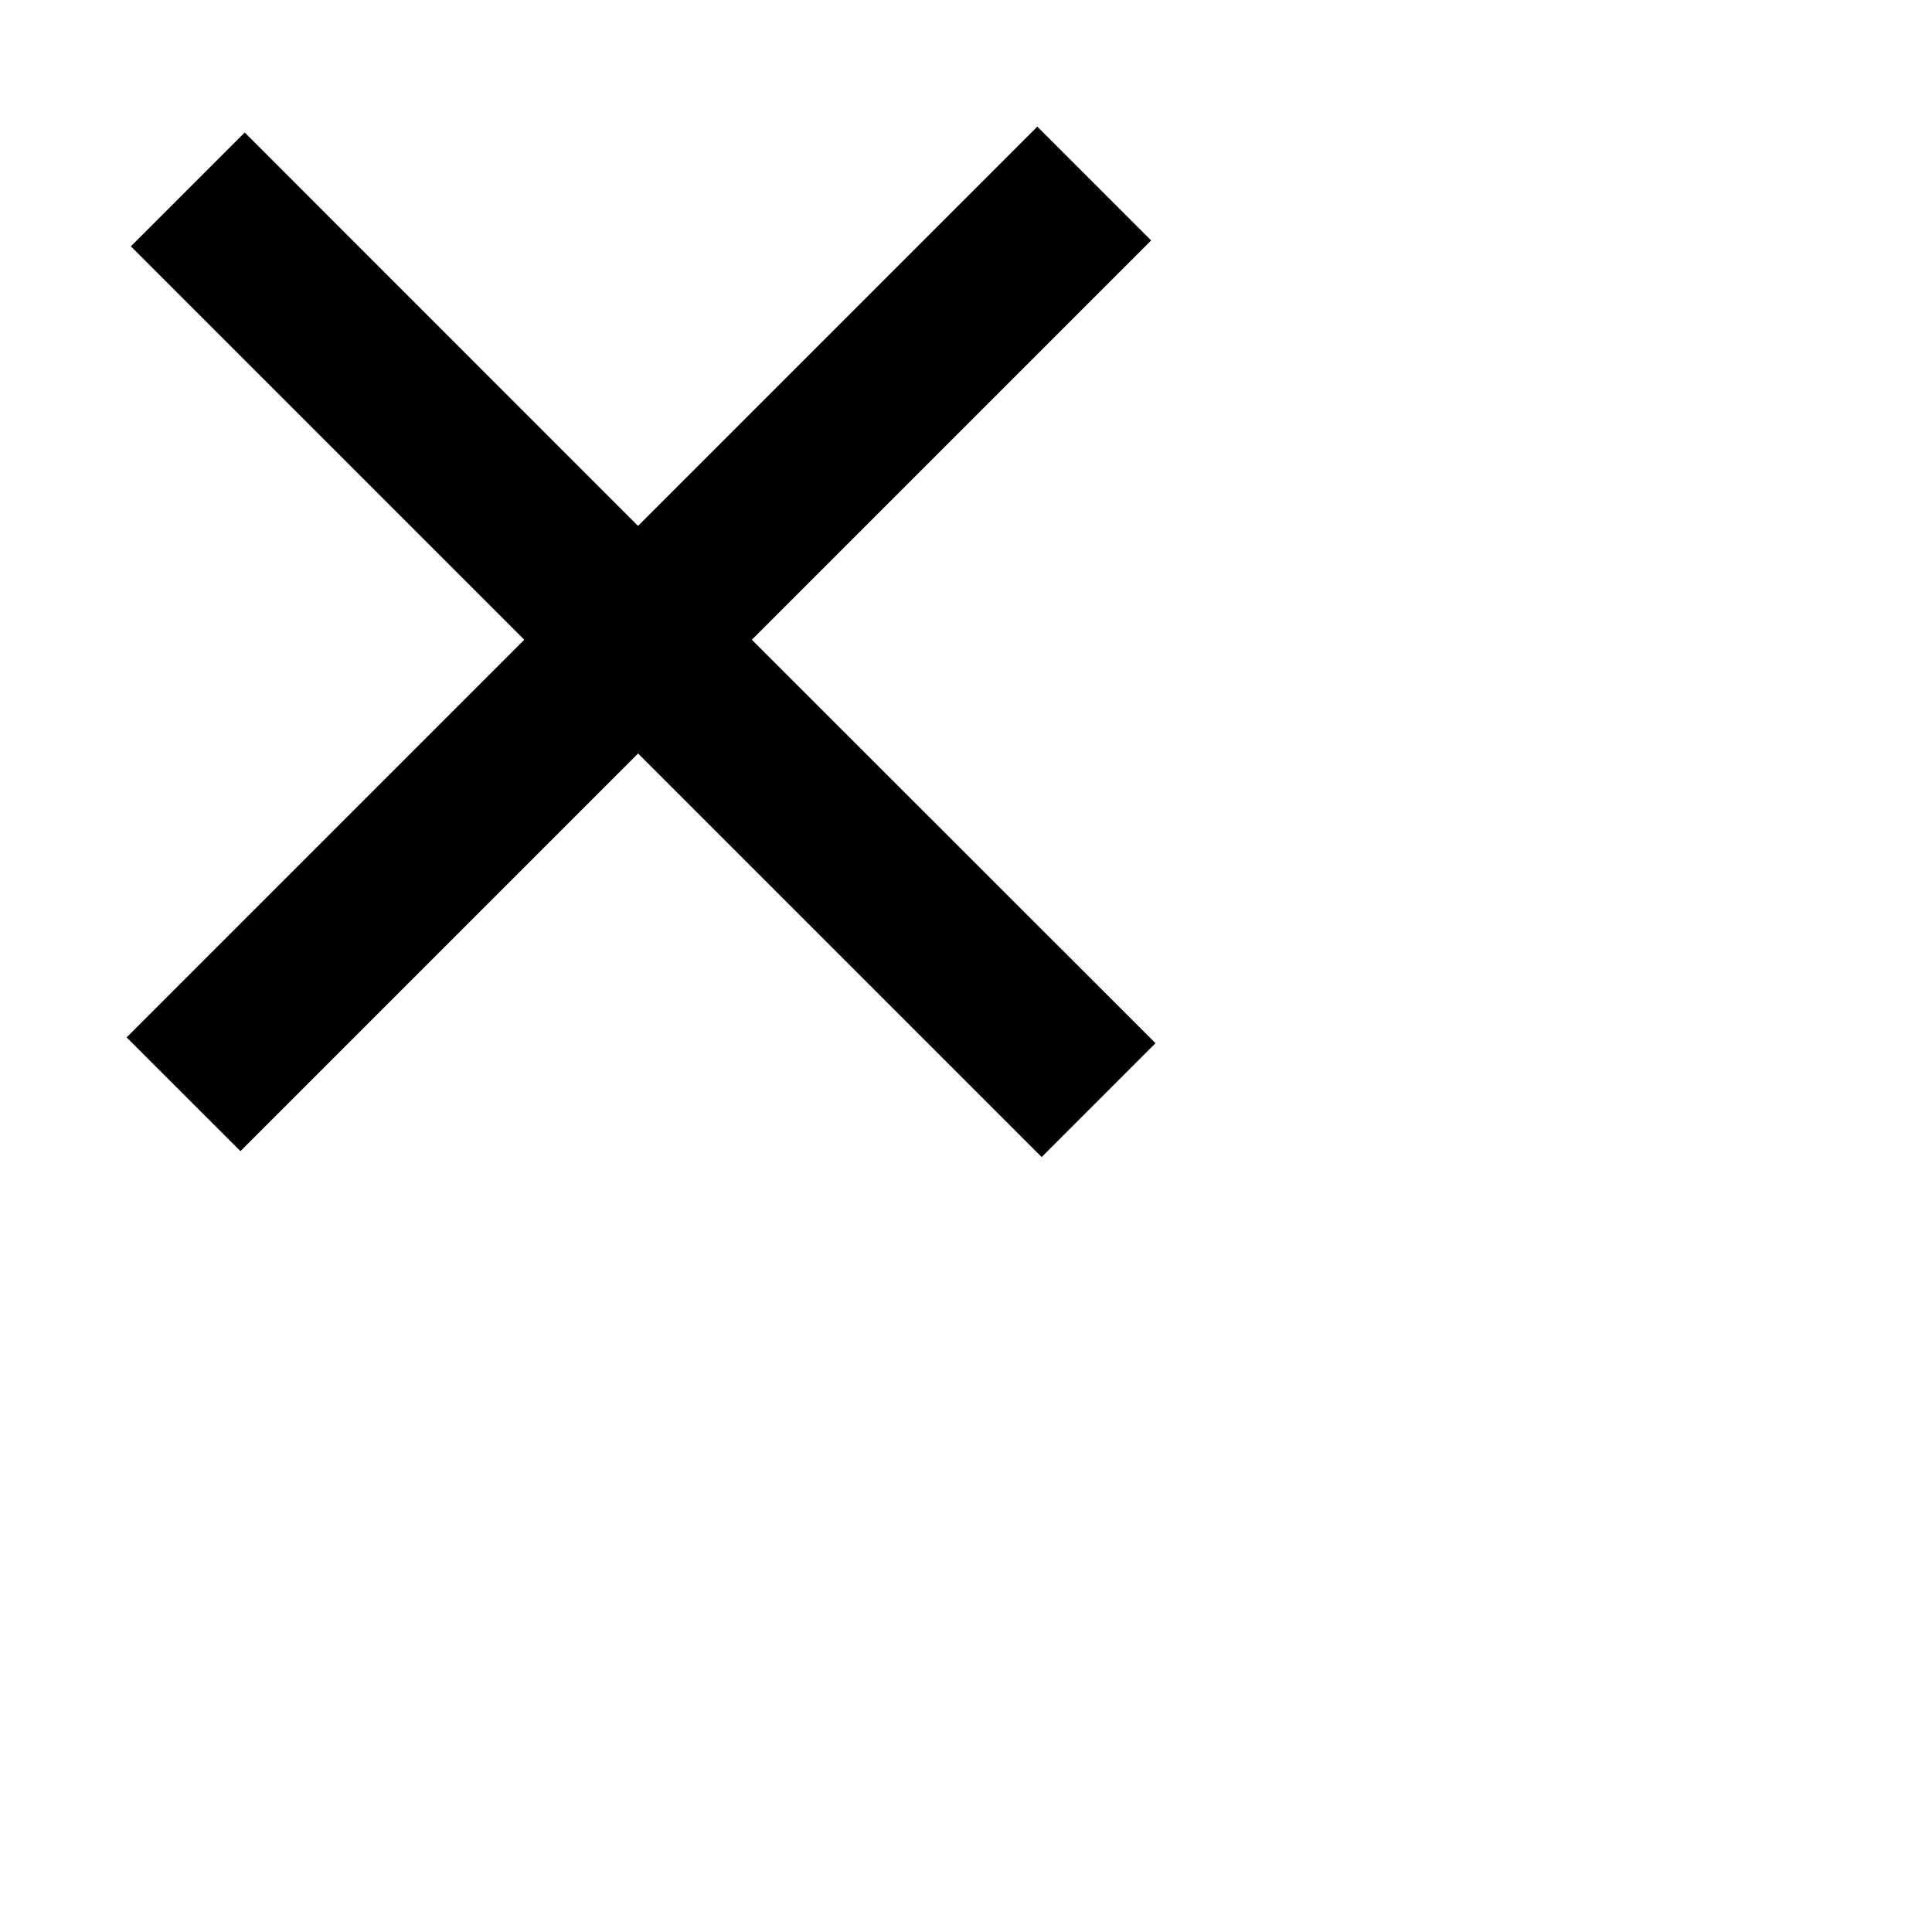
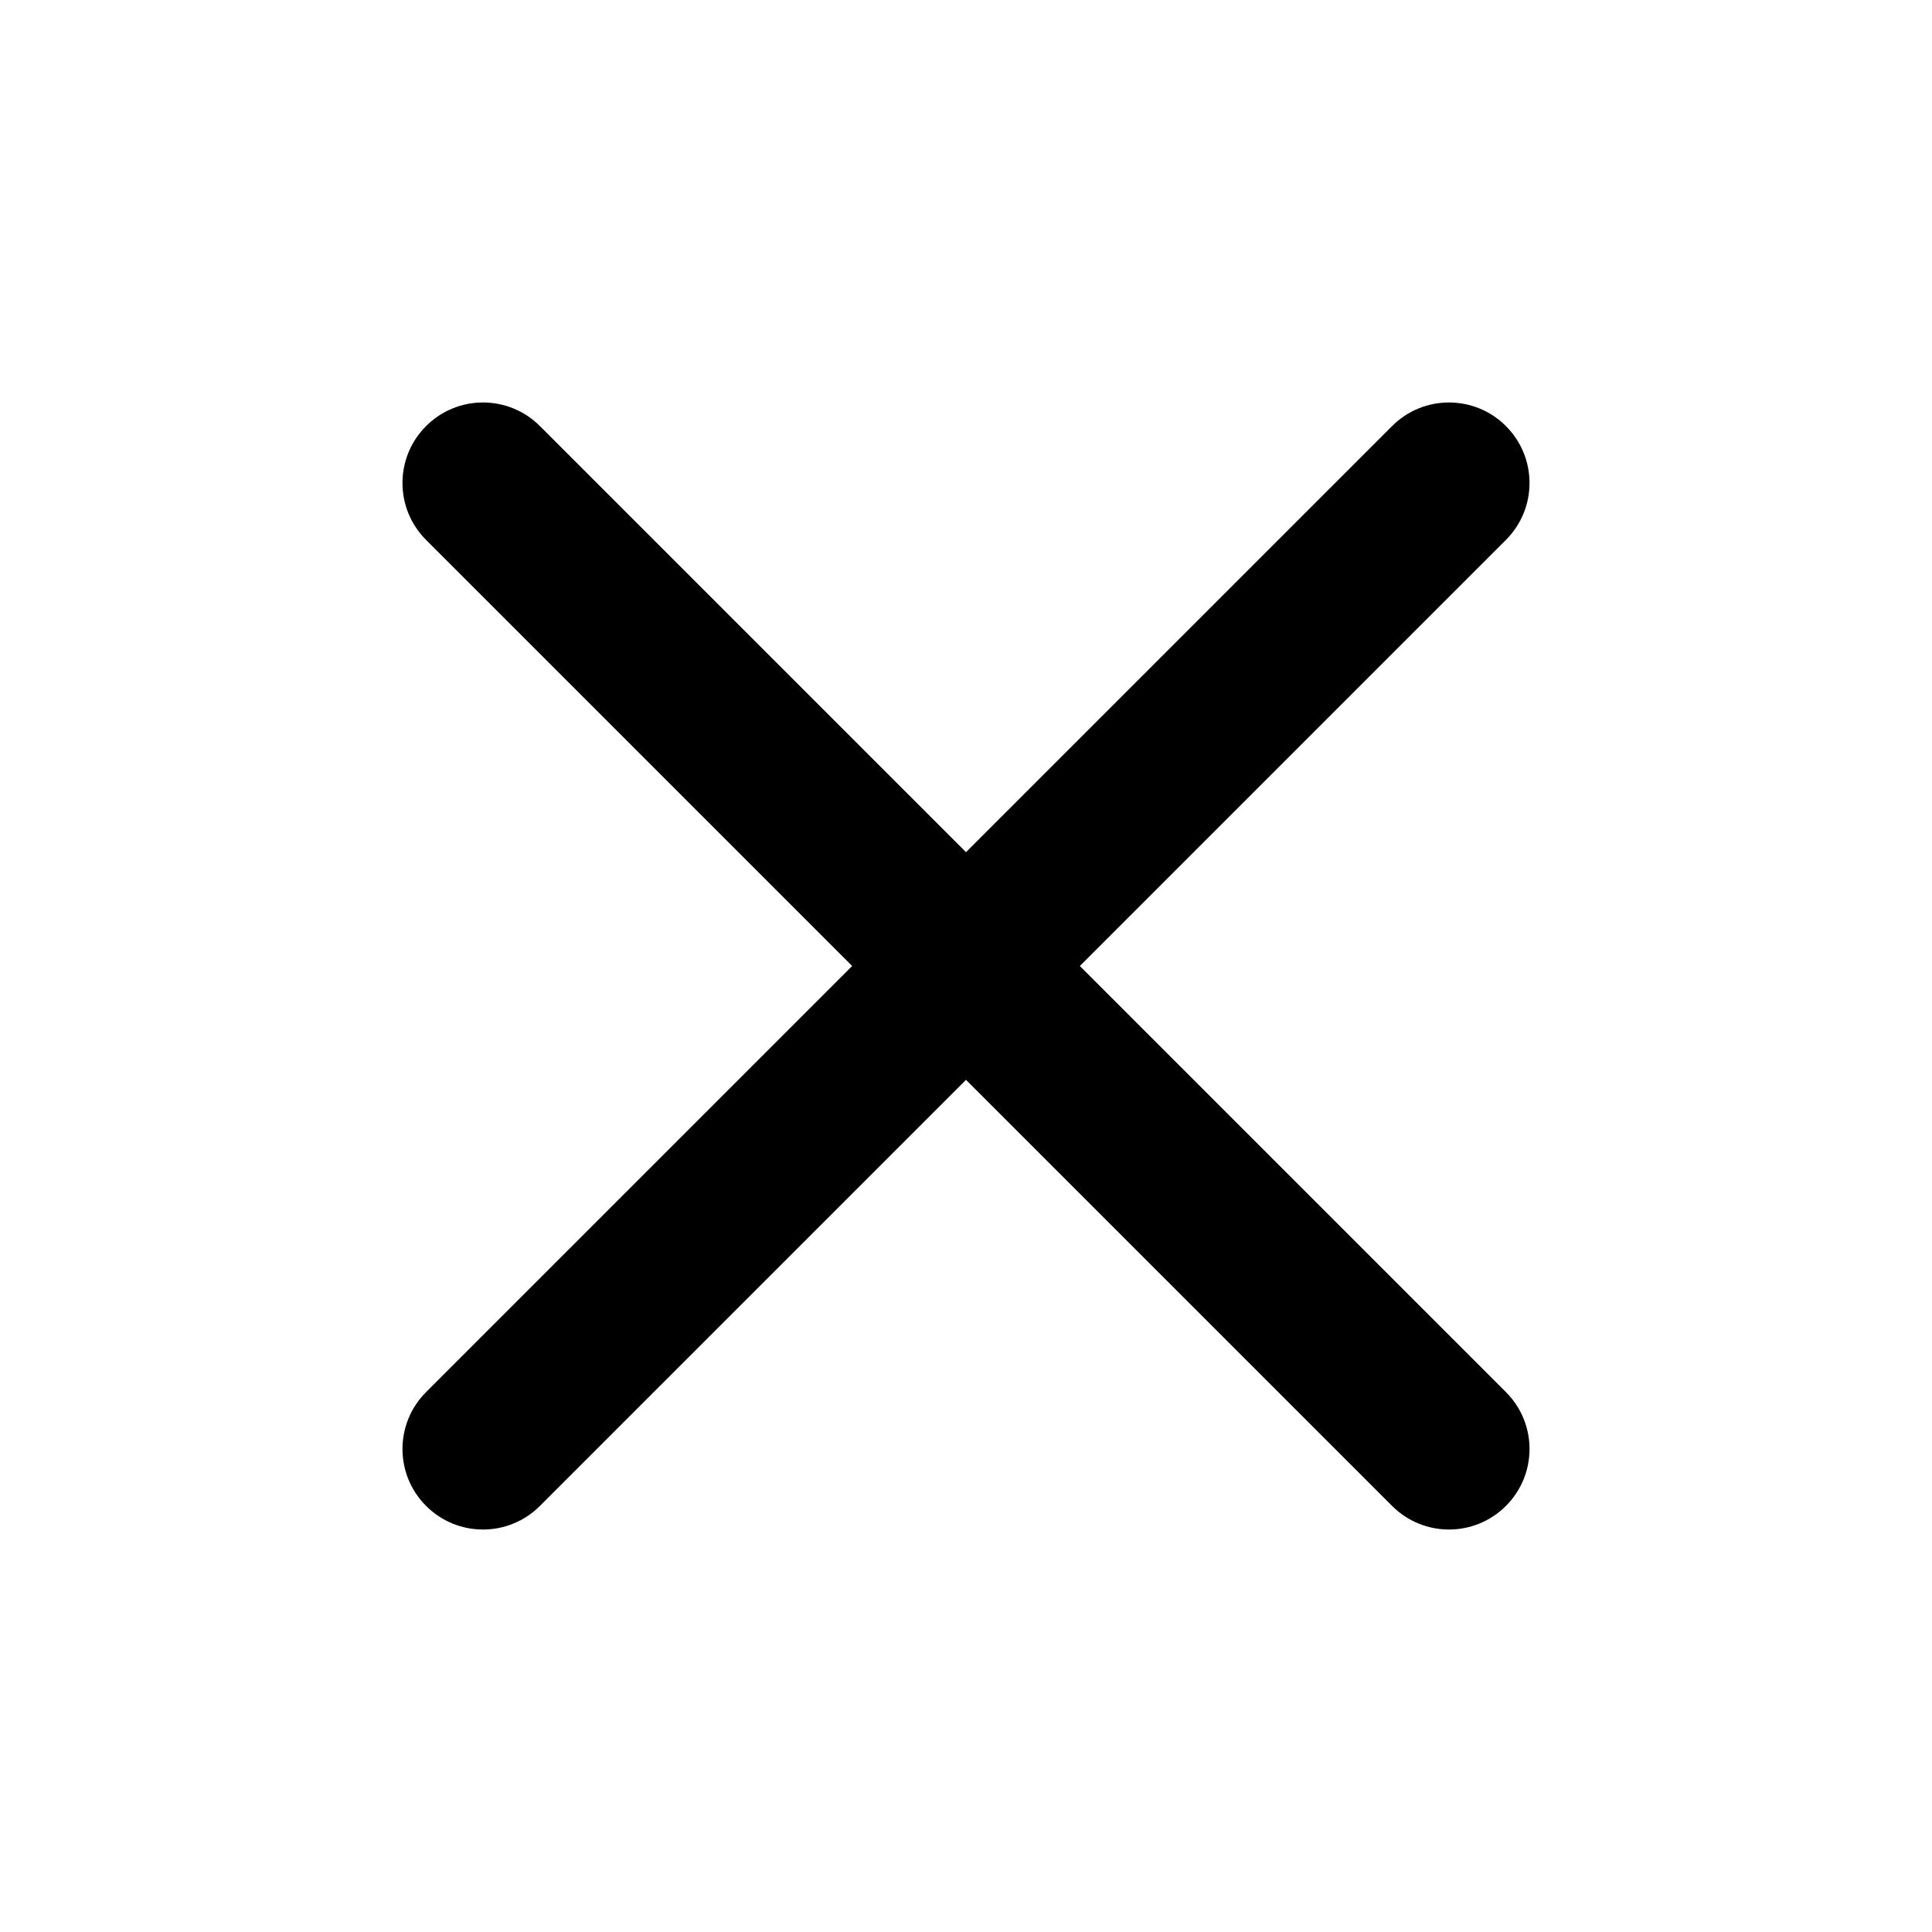
<svg xmlns="http://www.w3.org/2000/svg" viewBox="0 0 24 24">
-   <path d="M6.513 7.947l-4.94 4.94L2.987 14.3l4.94-4.94 5.013 5.013 1.414-1.414L9.34 7.947l4.96-4.96-1.414-1.414-4.96 4.96L3.04 1.646 1.626 3.06l4.887 4.887z" fill="currentColor" fill-rule="evenodd" />
+   <path d="M18.707 6.707C19.098 6.317 19.098 5.683 18.707 5.293C18.317 4.902 17.683 4.902 17.293 5.293L12 10.586L6.707 5.293C6.317 4.902 5.683 4.902 5.293 5.293C4.902 5.683 4.902 6.317 5.293 6.707L10.586 12L5.293 17.293C4.902 17.683 4.902 18.317 5.293 18.707C5.683 19.098 6.317 19.098 6.707 18.707L12 13.414L17.293 18.707C17.683 19.098 18.317 19.098 18.707 18.707C19.098 18.317 19.098 17.683 18.707 17.293L13.414 12L18.707 6.707Z" fill="currentColor" fill-rule="evenodd" />
</svg>
